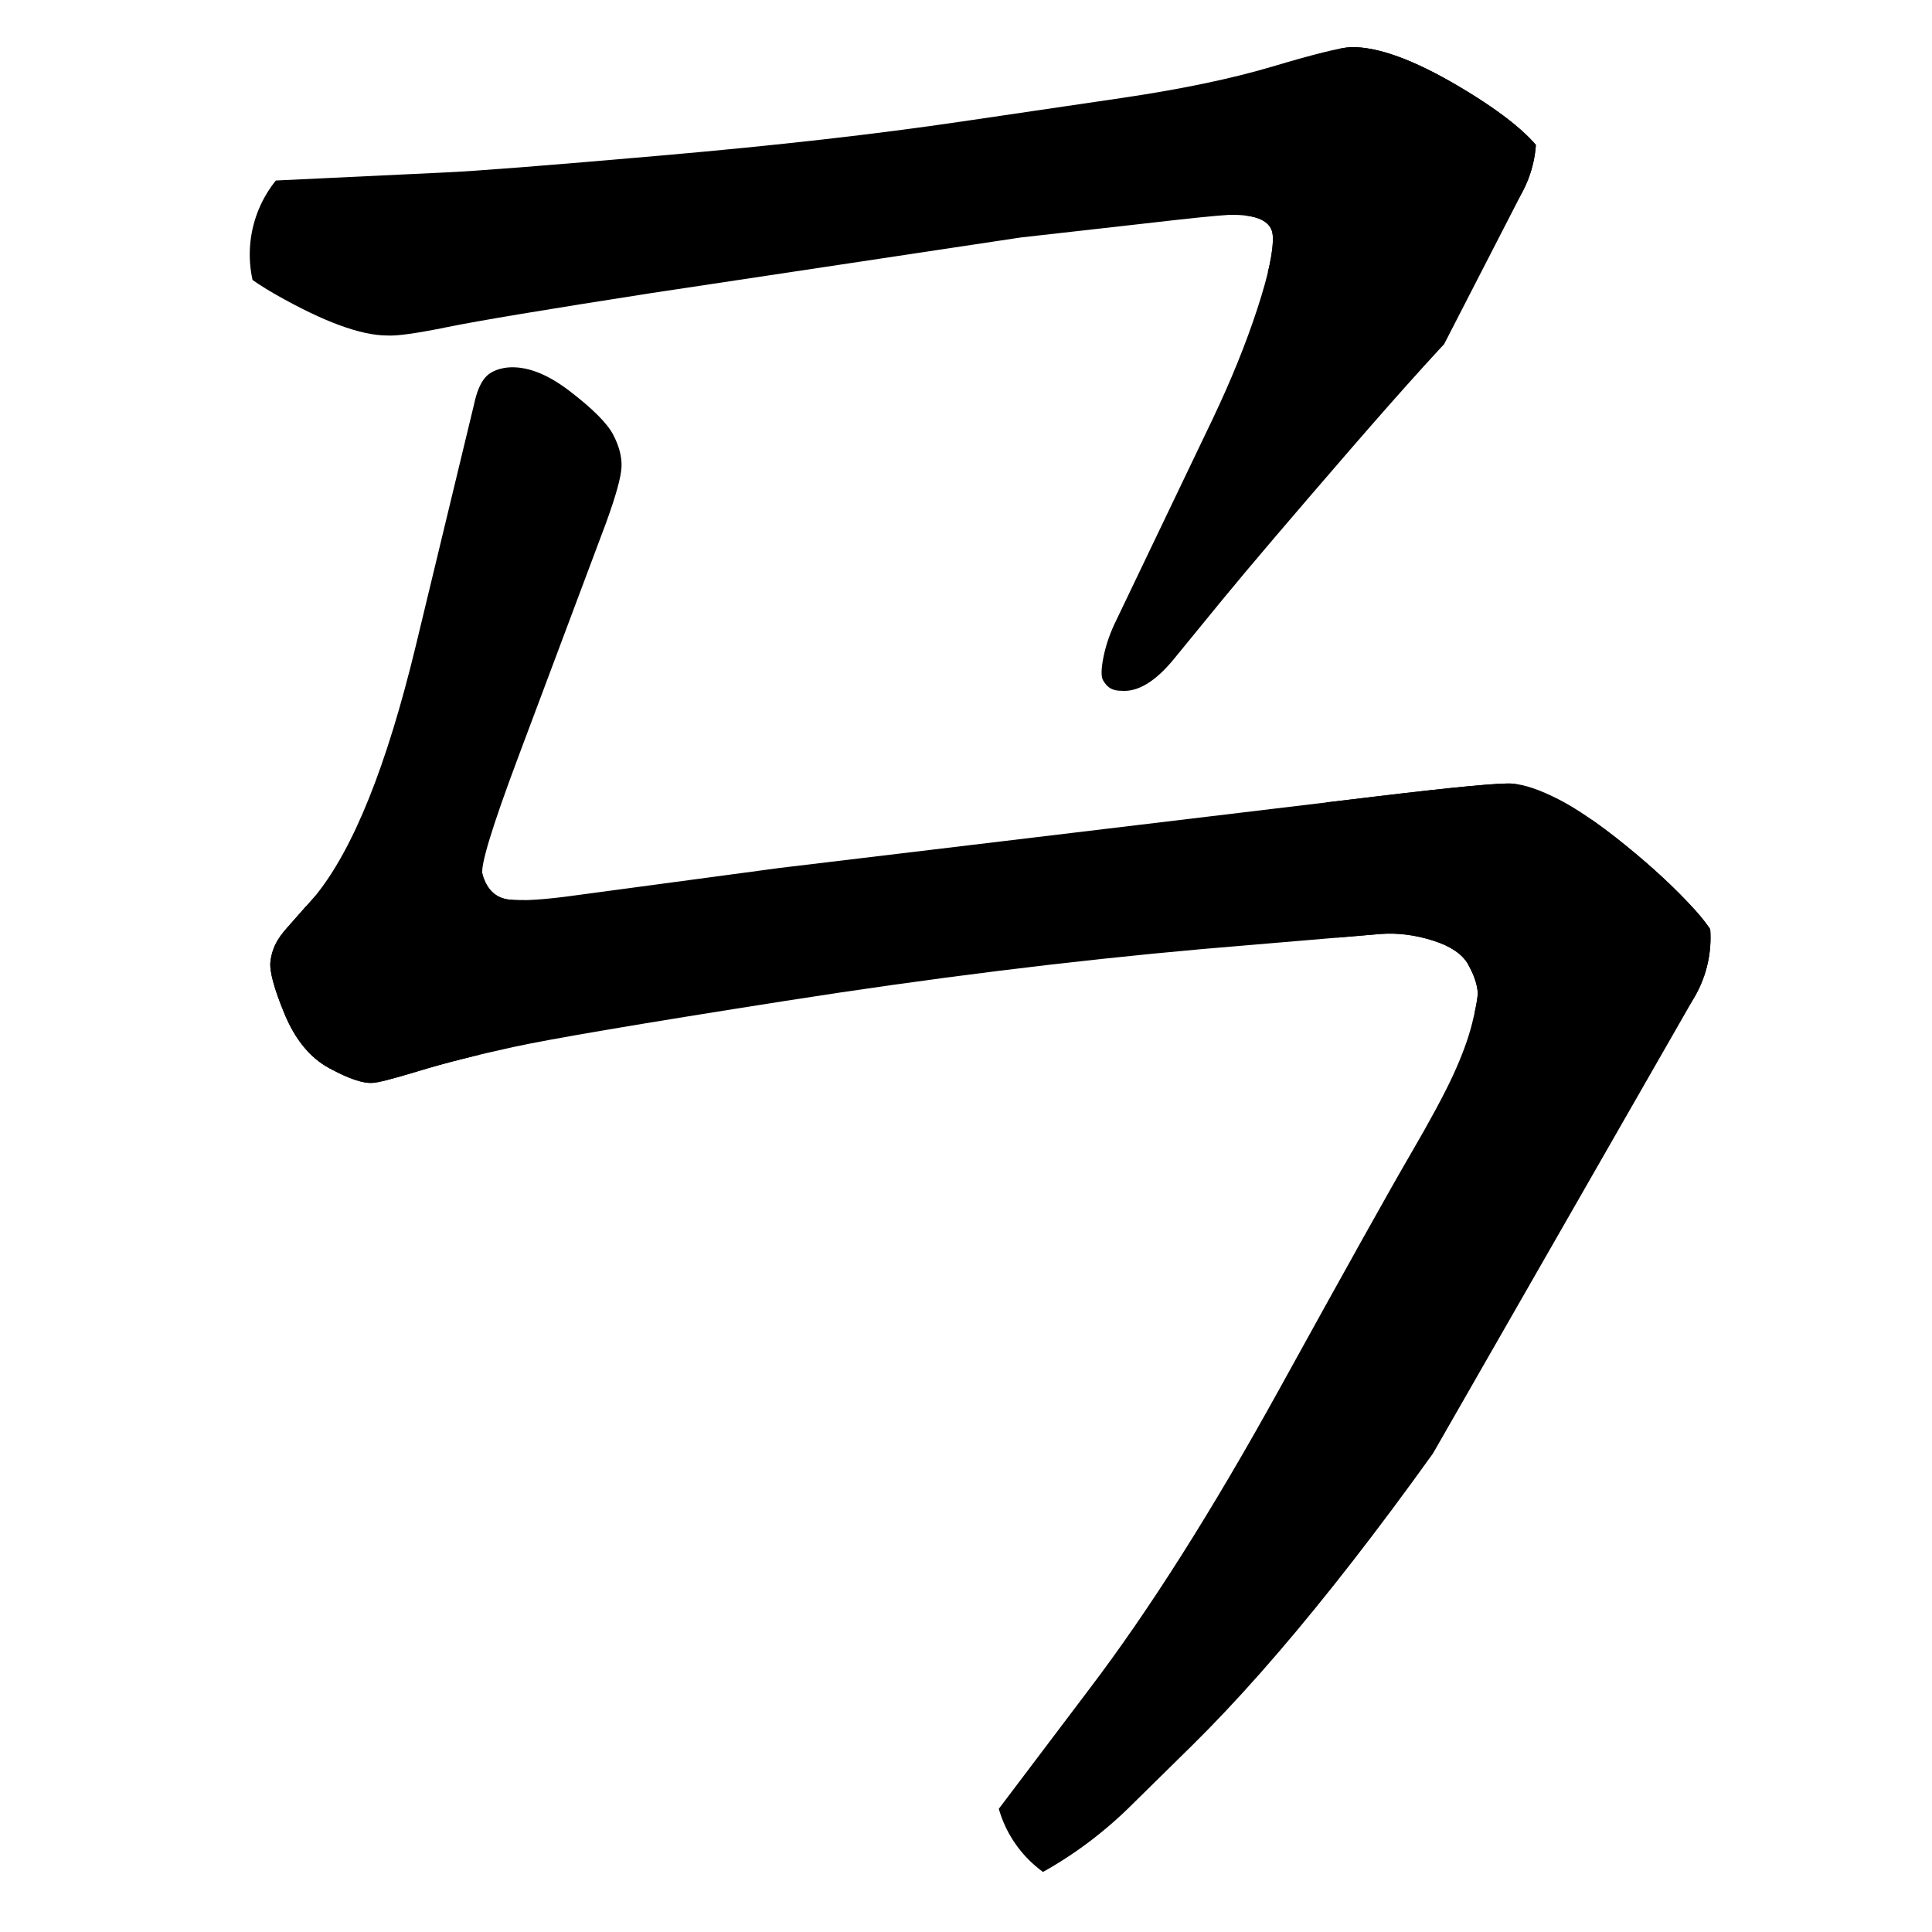
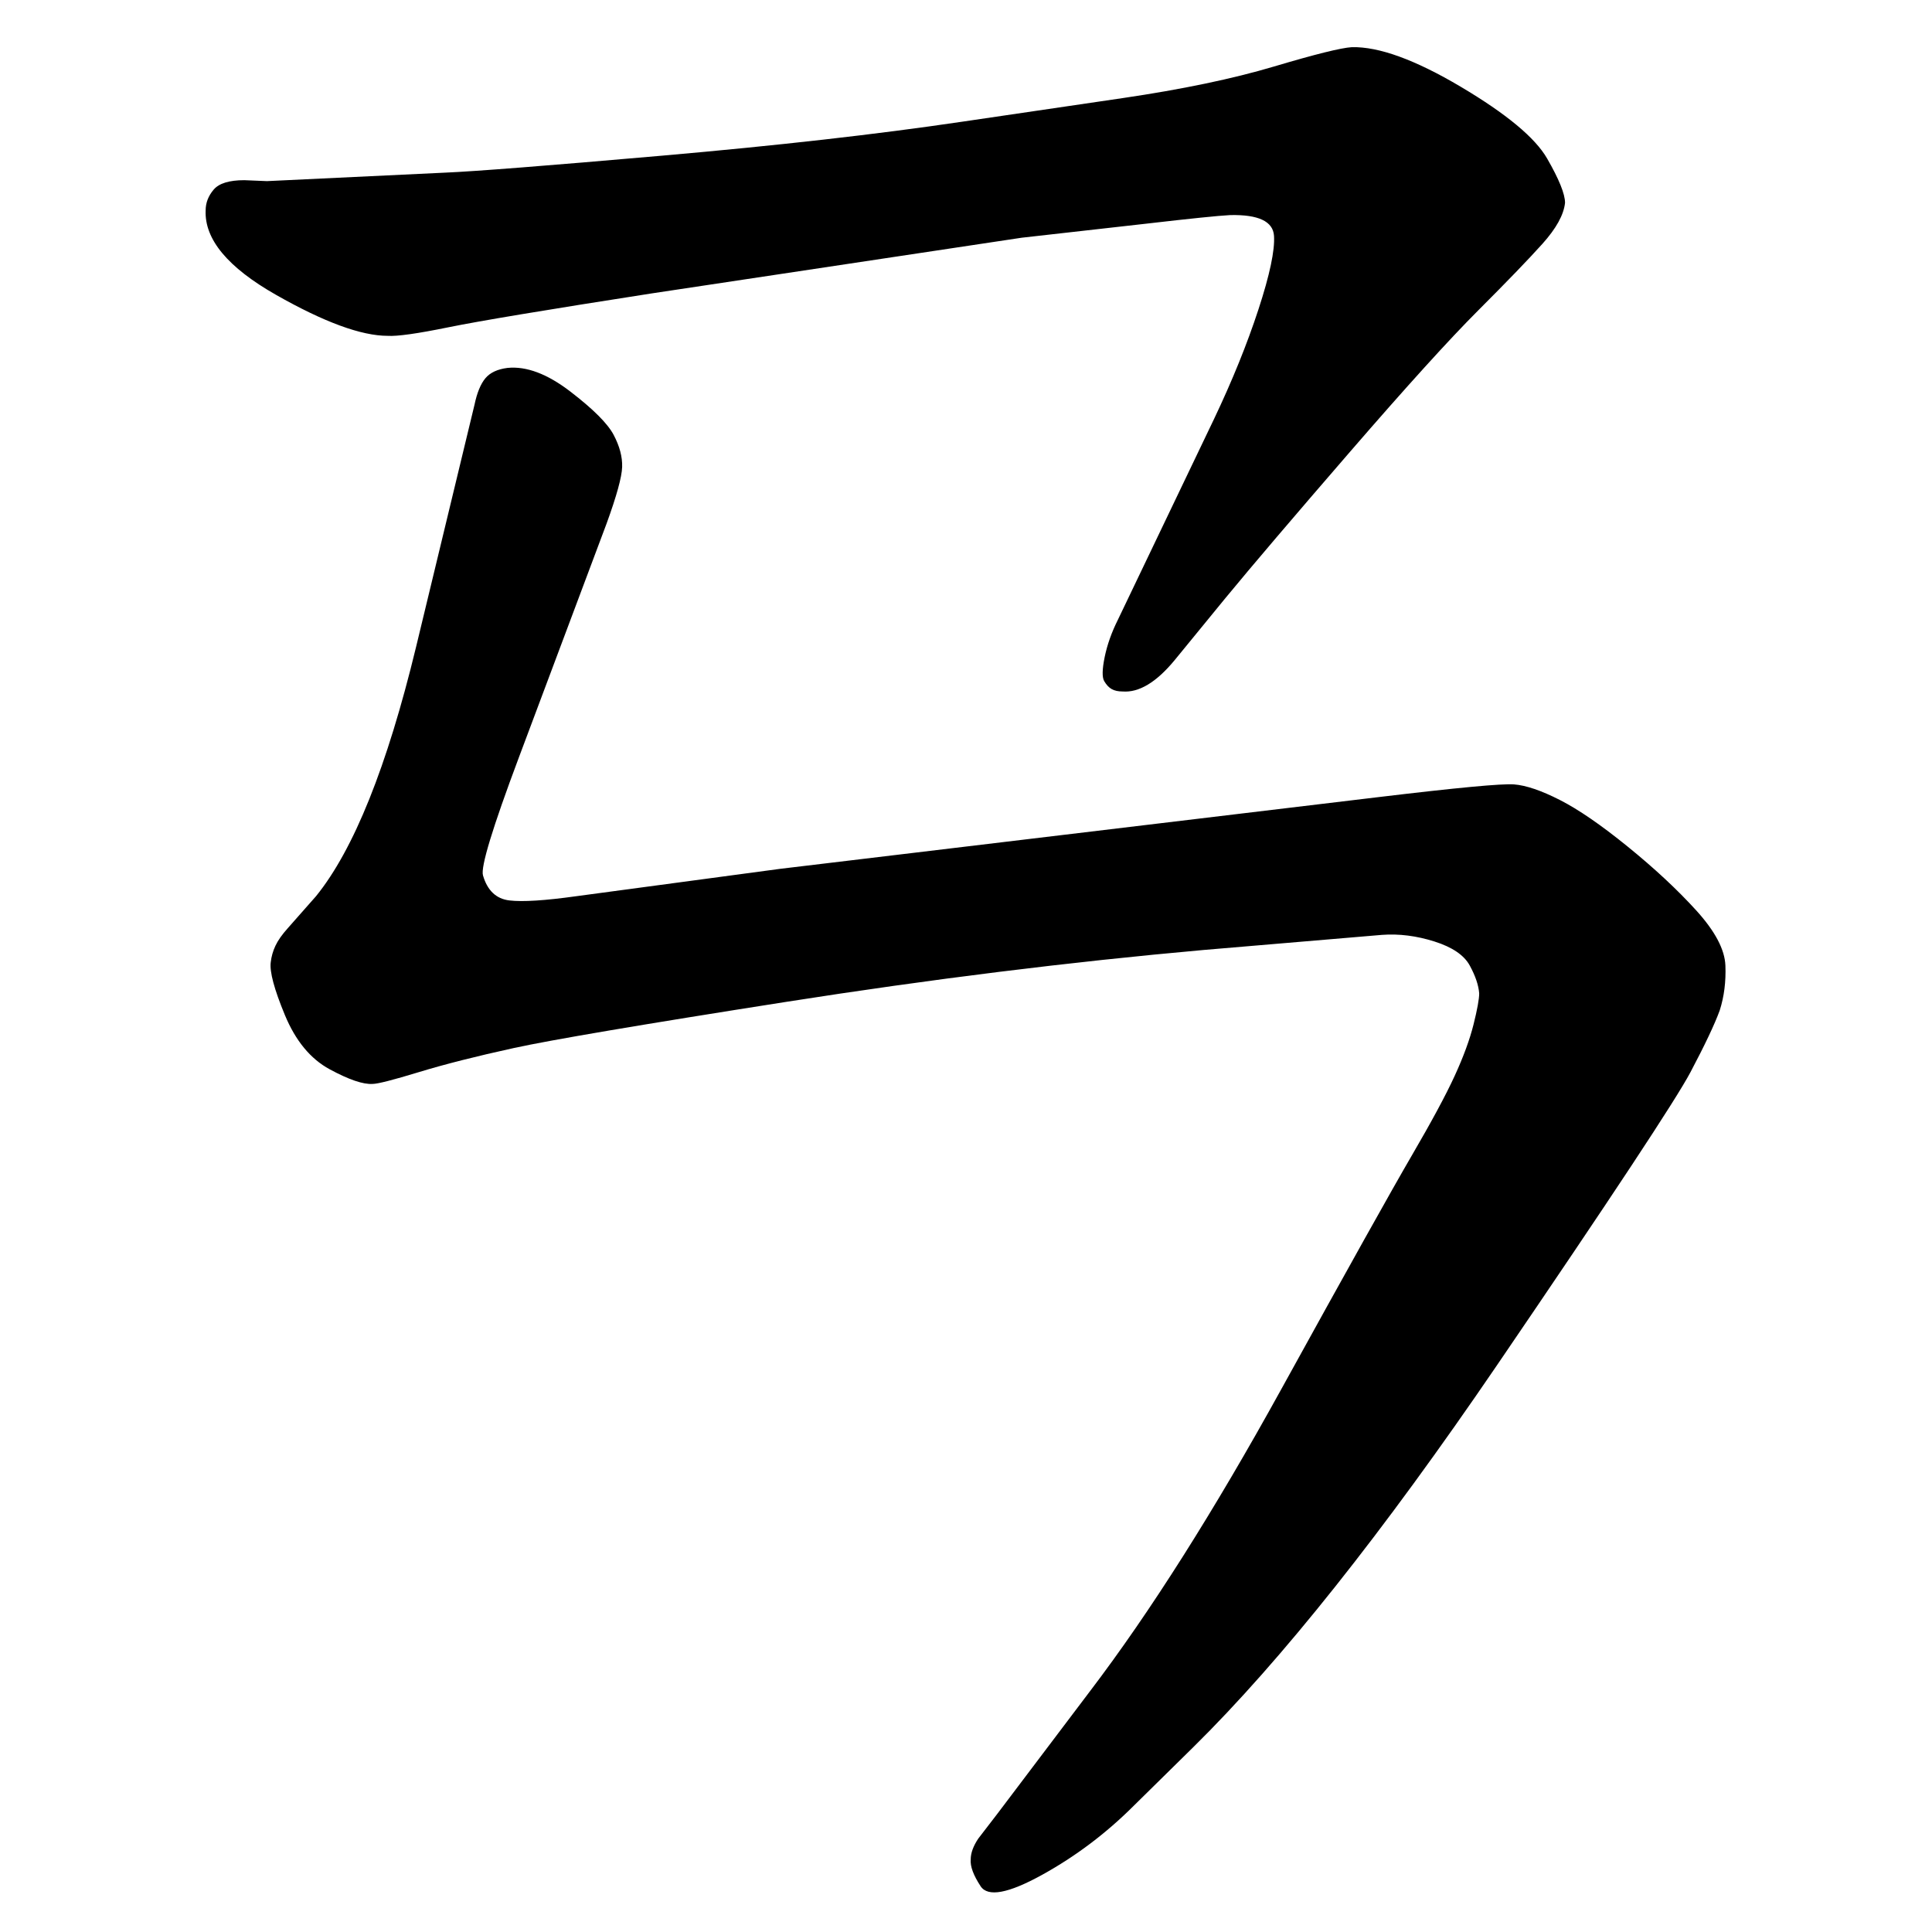
- <svg xmlns="http://www.w3.org/2000/svg" width="2050" height="2050" viewBox="0 0 2050 2050" version="1.1">
+ <svg xmlns="http://www.w3.org/2000/svg" width="2048" height="2048" viewBox="0 0 2048 2048" version="1.1">
  <g x="0" y="0">
-     <g x="0" y="0" clip-path="url(#M+1299+634+L+1245+700+Q+1216+735,+1190+733+Q+1183+733,+1178.5+730.5+Q+1174+728,+1170.5+722+Q+1167+716,+1171+696.5+Q+1175+677,+1185+657+L+1287+444+Q+1316+383,+1334+328+Q+1352+273,+1350.5+250+Q+1349+227,+1304+228+Q+1285+229,+1216+237+L+1083+252+L+691+311+Q+524+337,+475+347+Q+426+357,+411+356+Q+369+356,+292.5+312.5+Q+216+269,+218+223+Q+218+211,+226.5+201+Q+235+191,+259+191+L+283+192+L+472+183+Q+519+181,+702+165+Q+885+149,+1020+129+L+1190+104+Q+1285+90,+1350.5+70.5+Q+1416+51,+1433+50+Q+1476+49,+1548.5+92+Q+1621+135,+1640+168+Q+1659+201,+1659+215+Q+1657+234,+1635+258.5+Q+1613+283,+1567+329+Q+1521+375,+1431+479+Q+1341+583,+1299+634+Z)">
-       <defs>
-         <clipPath id="M+1299+634+L+1245+700+Q+1216+735,+1190+733+Q+1183+733,+1178.5+730.5+Q+1174+728,+1170.5+722+Q+1167+716,+1171+696.5+Q+1175+677,+1185+657+L+1287+444+Q+1316+383,+1334+328+Q+1352+273,+1350.5+250+Q+1349+227,+1304+228+Q+1285+229,+1216+237+L+1083+252+L+691+311+Q+524+337,+475+347+Q+426+357,+411+356+Q+369+356,+292.5+312.5+Q+216+269,+218+223+Q+218+211,+226.5+201+Q+235+191,+259+191+L+283+192+L+472+183+Q+519+181,+702+165+Q+885+149,+1020+129+L+1190+104+Q+1285+90,+1350.5+70.5+Q+1416+51,+1433+50+Q+1476+49,+1548.5+92+Q+1621+135,+1640+168+Q+1659+201,+1659+215+Q+1657+234,+1635+258.5+Q+1613+283,+1567+329+Q+1521+375,+1431+479+Q+1341+583,+1299+634+Z">
-           <path d="M 1299 634 L 1245 700 Q 1216 735, 1190 733 Q 1183 733, 1178.5 730.5 Q 1174 728, 1170.5 722 Q 1167 716, 1171 696.5 Q 1175 677, 1185 657 L 1287 444 Q 1316 383, 1334 328 Q 1352 273, 1350.5 250 Q 1349 227, 1304 228 Q 1285 229, 1216 237 L 1083 252 L 691 311 Q 524 337, 475 347 Q 426 357, 411 356 Q 369 356, 292.5 312.5 Q 216 269, 218 223 Q 218 211, 226.5 201 Q 235 191, 259 191 L 283 192 L 472 183 Q 519 181, 702 165 Q 885 149, 1020 129 L 1190 104 Q 1285 90, 1350.5 70.5 Q 1416 51, 1433 50 Q 1476 49, 1548.5 92 Q 1621 135, 1640 168 Q 1659 201, 1659 215 Q 1657 234, 1635 258.5 Q 1613 283, 1567 329 Q 1521 375, 1431 479 Q 1341 583, 1299 634 Z" fill="#F00" />
-         </clipPath>
-       </defs>
-       <g x="0" y="0">
-         <path d="M390 270 L1505 145" fill="transparent" stroke="black" stroke-width="250" stroke-linecap="round" />
-       </g>
-       <g x="0" y="0">
-         <path d="M1505 145 L1235 670" fill="transparent" stroke="black" stroke-width="250" stroke-linecap="round" />
-       </g>
+     <g x="0" y="0">
+       <path d="M 1299 634 L 1245 700 Q 1216 735, 1190 733 Q 1183 733, 1178.5 730.5 Q 1174 728, 1170.5 722 Q 1167 716, 1171 696.5 Q 1175 677, 1185 657 L 1287 444 Q 1316 383, 1334 328 Q 1352 273, 1350.5 250 Q 1349 227, 1304 228 Q 1285 229, 1216 237 L 1083 252 L 691 311 Q 524 337, 475 347 Q 426 357, 411 356 Q 369 356, 292.5 312.5 Q 216 269, 218 223 Q 218 211, 226.5 201 Q 235 191, 259 191 L 283 192 L 472 183 Q 519 181, 702 165 Q 885 149, 1020 129 L 1190 104 Q 1285 90, 1350.5 70.5 Q 1416 51, 1433 50 Q 1476 49, 1548.5 92 Q 1621 135, 1640 168 Q 1659 201, 1659 215 Q 1657 234, 1635 258.5 Q 1613 283, 1567 329 Q 1521 375, 1431 479 Q 1341 583, 1299 634 Z" fill="black" stroke-width="1" />
    </g>
-     <g x="0" y="0" clip-path="url(#M+1265+1852+L+1202+1914+Q+1158+1958,+1104.5+1987.5+Q+1051+2017,+1039.5+1999.5+Q+1028+1982,+1029+1971+Q+1029+1961,+1037+1949+L+1057+1923+L+1156+1792+Q+1251+1667,+1358+1473+Q+1465+1279,+1496.5+1225+Q+1528+1171,+1542+1140.5+Q+1556+1110,+1562+1086+Q+1568+1062,+1568+1053+Q+1567+1040,+1558+1023.5+Q+1549+1007,+1520.5+998+Q+1492+989,+1465+991+L+1276+1007+Q+1063+1026,+833.5+1062+Q+604+1098,+544.5+1111+Q+485+1124,+444+1136.5+Q+403+1149,+395+1149+Q+380+1150,+349.5+1133.5+Q+319+1117,+302+1076+Q+285+1035,+287+1020+Q+288+1011,+292+1002.5+Q+296+994,+305+984+L+335+950+Q+395+876,+441+686+L+503+429+Q+507+410,+514.5+401+Q+522+392,+538+390+Q+568+387,+604.5+415+Q+641+443,+650.5+461+Q+660+479,+659.5+495+Q+659+511,+643+555+L+550+803+Q+508+915,+512+928+Q+519+952,+540+954.5+Q+561+957,+611+950+L+827+921+L+1461+845+Q+1586+830,+1605+831.5+Q+1624+833,+1653.5+848+Q+1683+863,+1725.5+897.5+Q+1768+932,+1798+965+Q+1828+998,+1829+1023.5+Q+1830+1049,+1823+1071+Q+1815+1093,+1792+1136.5+Q+1769+1180,+1587+1447+Q+1405+1714,+1265+1852+Z)">
-       <defs>
-         <clipPath id="M+1265+1852+L+1202+1914+Q+1158+1958,+1104.5+1987.5+Q+1051+2017,+1039.5+1999.5+Q+1028+1982,+1029+1971+Q+1029+1961,+1037+1949+L+1057+1923+L+1156+1792+Q+1251+1667,+1358+1473+Q+1465+1279,+1496.5+1225+Q+1528+1171,+1542+1140.5+Q+1556+1110,+1562+1086+Q+1568+1062,+1568+1053+Q+1567+1040,+1558+1023.5+Q+1549+1007,+1520.5+998+Q+1492+989,+1465+991+L+1276+1007+Q+1063+1026,+833.5+1062+Q+604+1098,+544.5+1111+Q+485+1124,+444+1136.5+Q+403+1149,+395+1149+Q+380+1150,+349.5+1133.5+Q+319+1117,+302+1076+Q+285+1035,+287+1020+Q+288+1011,+292+1002.5+Q+296+994,+305+984+L+335+950+Q+395+876,+441+686+L+503+429+Q+507+410,+514.5+401+Q+522+392,+538+390+Q+568+387,+604.5+415+Q+641+443,+650.5+461+Q+660+479,+659.5+495+Q+659+511,+643+555+L+550+803+Q+508+915,+512+928+Q+519+952,+540+954.5+Q+561+957,+611+950+L+827+921+L+1461+845+Q+1586+830,+1605+831.5+Q+1624+833,+1653.5+848+Q+1683+863,+1725.5+897.5+Q+1768+932,+1798+965+Q+1828+998,+1829+1023.5+Q+1830+1049,+1823+1071+Q+1815+1093,+1792+1136.5+Q+1769+1180,+1587+1447+Q+1405+1714,+1265+1852+Z">
-           <path d="M 1265 1852 L 1202 1914 Q 1158 1958, 1104.5 1987.5 Q 1051 2017, 1039.5 1999.5 Q 1028 1982, 1029 1971 Q 1029 1961, 1037 1949 L 1057 1923 L 1156 1792 Q 1251 1667, 1358 1473 Q 1465 1279, 1496.5 1225 Q 1528 1171, 1542 1140.5 Q 1556 1110, 1562 1086 Q 1568 1062, 1568 1053 Q 1567 1040, 1558 1023.5 Q 1549 1007, 1520.5 998 Q 1492 989, 1465 991 L 1276 1007 Q 1063 1026, 833.5 1062 Q 604 1098, 544.5 1111 Q 485 1124, 444 1136.5 Q 403 1149, 395 1149 Q 380 1150, 349.5 1133.5 Q 319 1117, 302 1076 Q 285 1035, 287 1020 Q 288 1011, 292 1002.5 Q 296 994, 305 984 L 335 950 Q 395 876, 441 686 L 503 429 Q 507 410, 514.5 401 Q 522 392, 538 390 Q 568 387, 604.5 415 Q 641 443, 650.5 461 Q 660 479, 659.5 495 Q 659 511, 643 555 L 550 803 Q 508 915, 512 928 Q 519 952, 540 954.5 Q 561 957, 611 950 L 827 921 L 1461 845 Q 1586 830, 1605 831.5 Q 1624 833, 1653.5 848 Q 1683 863, 1725.5 897.5 Q 1768 932, 1798 965 Q 1828 998, 1829 1023.5 Q 1830 1049, 1823 1071 Q 1815 1093, 1792 1136.5 Q 1769 1180, 1587 1447 Q 1405 1714, 1265 1852 Z" fill="#F00" />
-         </clipPath>
-       </defs>
-       <g x="0" y="0">
-         <path d="M560 480 L395 1065" fill="transparent" stroke="black" stroke-width="250" stroke-linecap="round" />
-       </g>
-       <g x="0" y="0">
-         <path d="M395 1065 L1515 915" fill="transparent" stroke="black" stroke-width="250" stroke-linecap="round" />
-       </g>
-       <g x="0" y="0">
-         <path d="M1515 915 L1690 995" fill="transparent" stroke="black" stroke-width="250" stroke-linecap="round" />
-       </g>
-       <g x="0" y="0">
-         <path d="M1690 995 L1180 1885" fill="transparent" stroke="black" stroke-width="250" stroke-linecap="round" />
-       </g>
+     <g x="0" y="0">
+       <path d="M 1265 1852 L 1202 1914 Q 1158 1958, 1104.5 1987.5 Q 1051 2017, 1039.5 1999.5 Q 1028 1982, 1029 1971 Q 1029 1961, 1037 1949 L 1057 1923 L 1156 1792 Q 1251 1667, 1358 1473 Q 1465 1279, 1496.5 1225 Q 1528 1171, 1542 1140.5 Q 1556 1110, 1562 1086 Q 1568 1062, 1568 1053 Q 1567 1040, 1558 1023.5 Q 1549 1007, 1520.5 998 Q 1492 989, 1465 991 L 1276 1007 Q 1063 1026, 833.5 1062 Q 604 1098, 544.5 1111 Q 485 1124, 444 1136.5 Q 403 1149, 395 1149 Q 380 1150, 349.5 1133.5 Q 319 1117, 302 1076 Q 285 1035, 287 1020 Q 288 1011, 292 1002.5 Q 296 994, 305 984 L 335 950 Q 395 876, 441 686 L 503 429 Q 507 410, 514.5 401 Q 522 392, 538 390 Q 568 387, 604.5 415 Q 641 443, 650.5 461 Q 660 479, 659.5 495 Q 659 511, 643 555 L 550 803 Q 508 915, 512 928 Q 519 952, 540 954.5 Q 561 957, 611 950 L 827 921 L 1461 845 Q 1586 830, 1605 831.5 Q 1624 833, 1653.5 848 Q 1683 863, 1725.5 897.5 Q 1768 932, 1798 965 Q 1828 998, 1829 1023.5 Q 1830 1049, 1823 1071 Q 1815 1093, 1792 1136.5 Q 1769 1180, 1587 1447 Q 1405 1714, 1265 1852 Z" fill="black" stroke-width="1" />
    </g>
  </g>
</svg>
